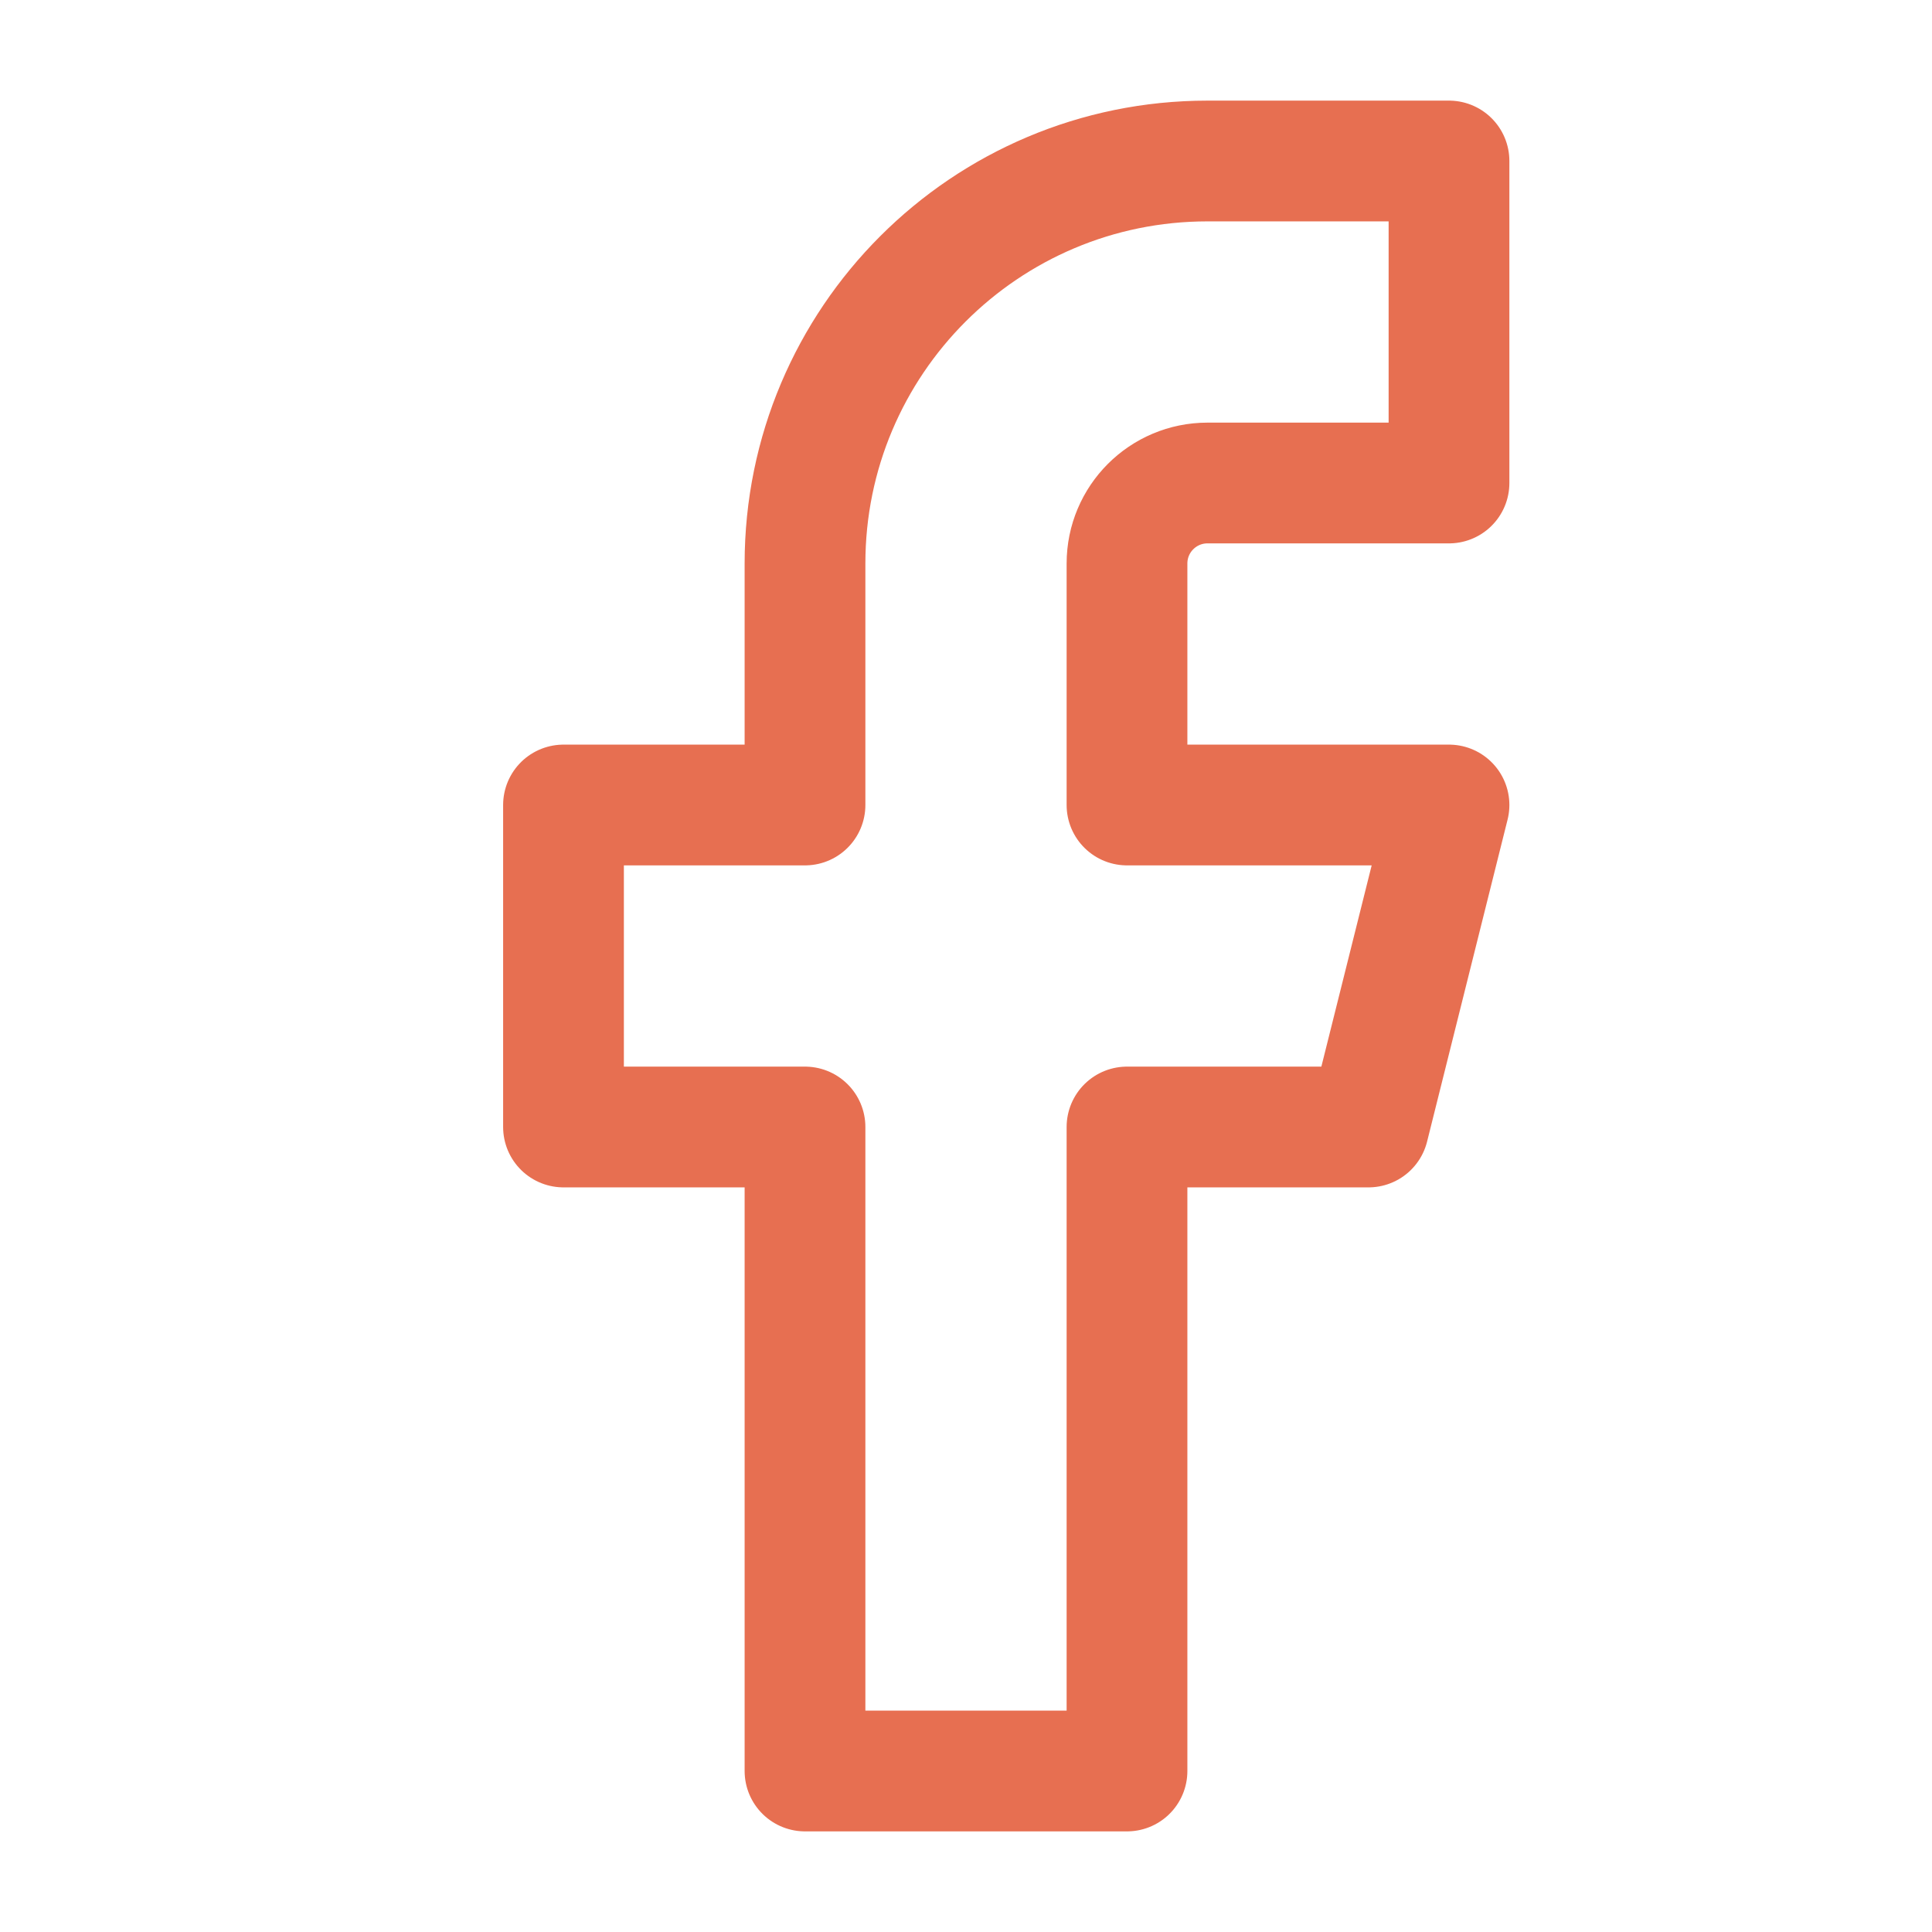
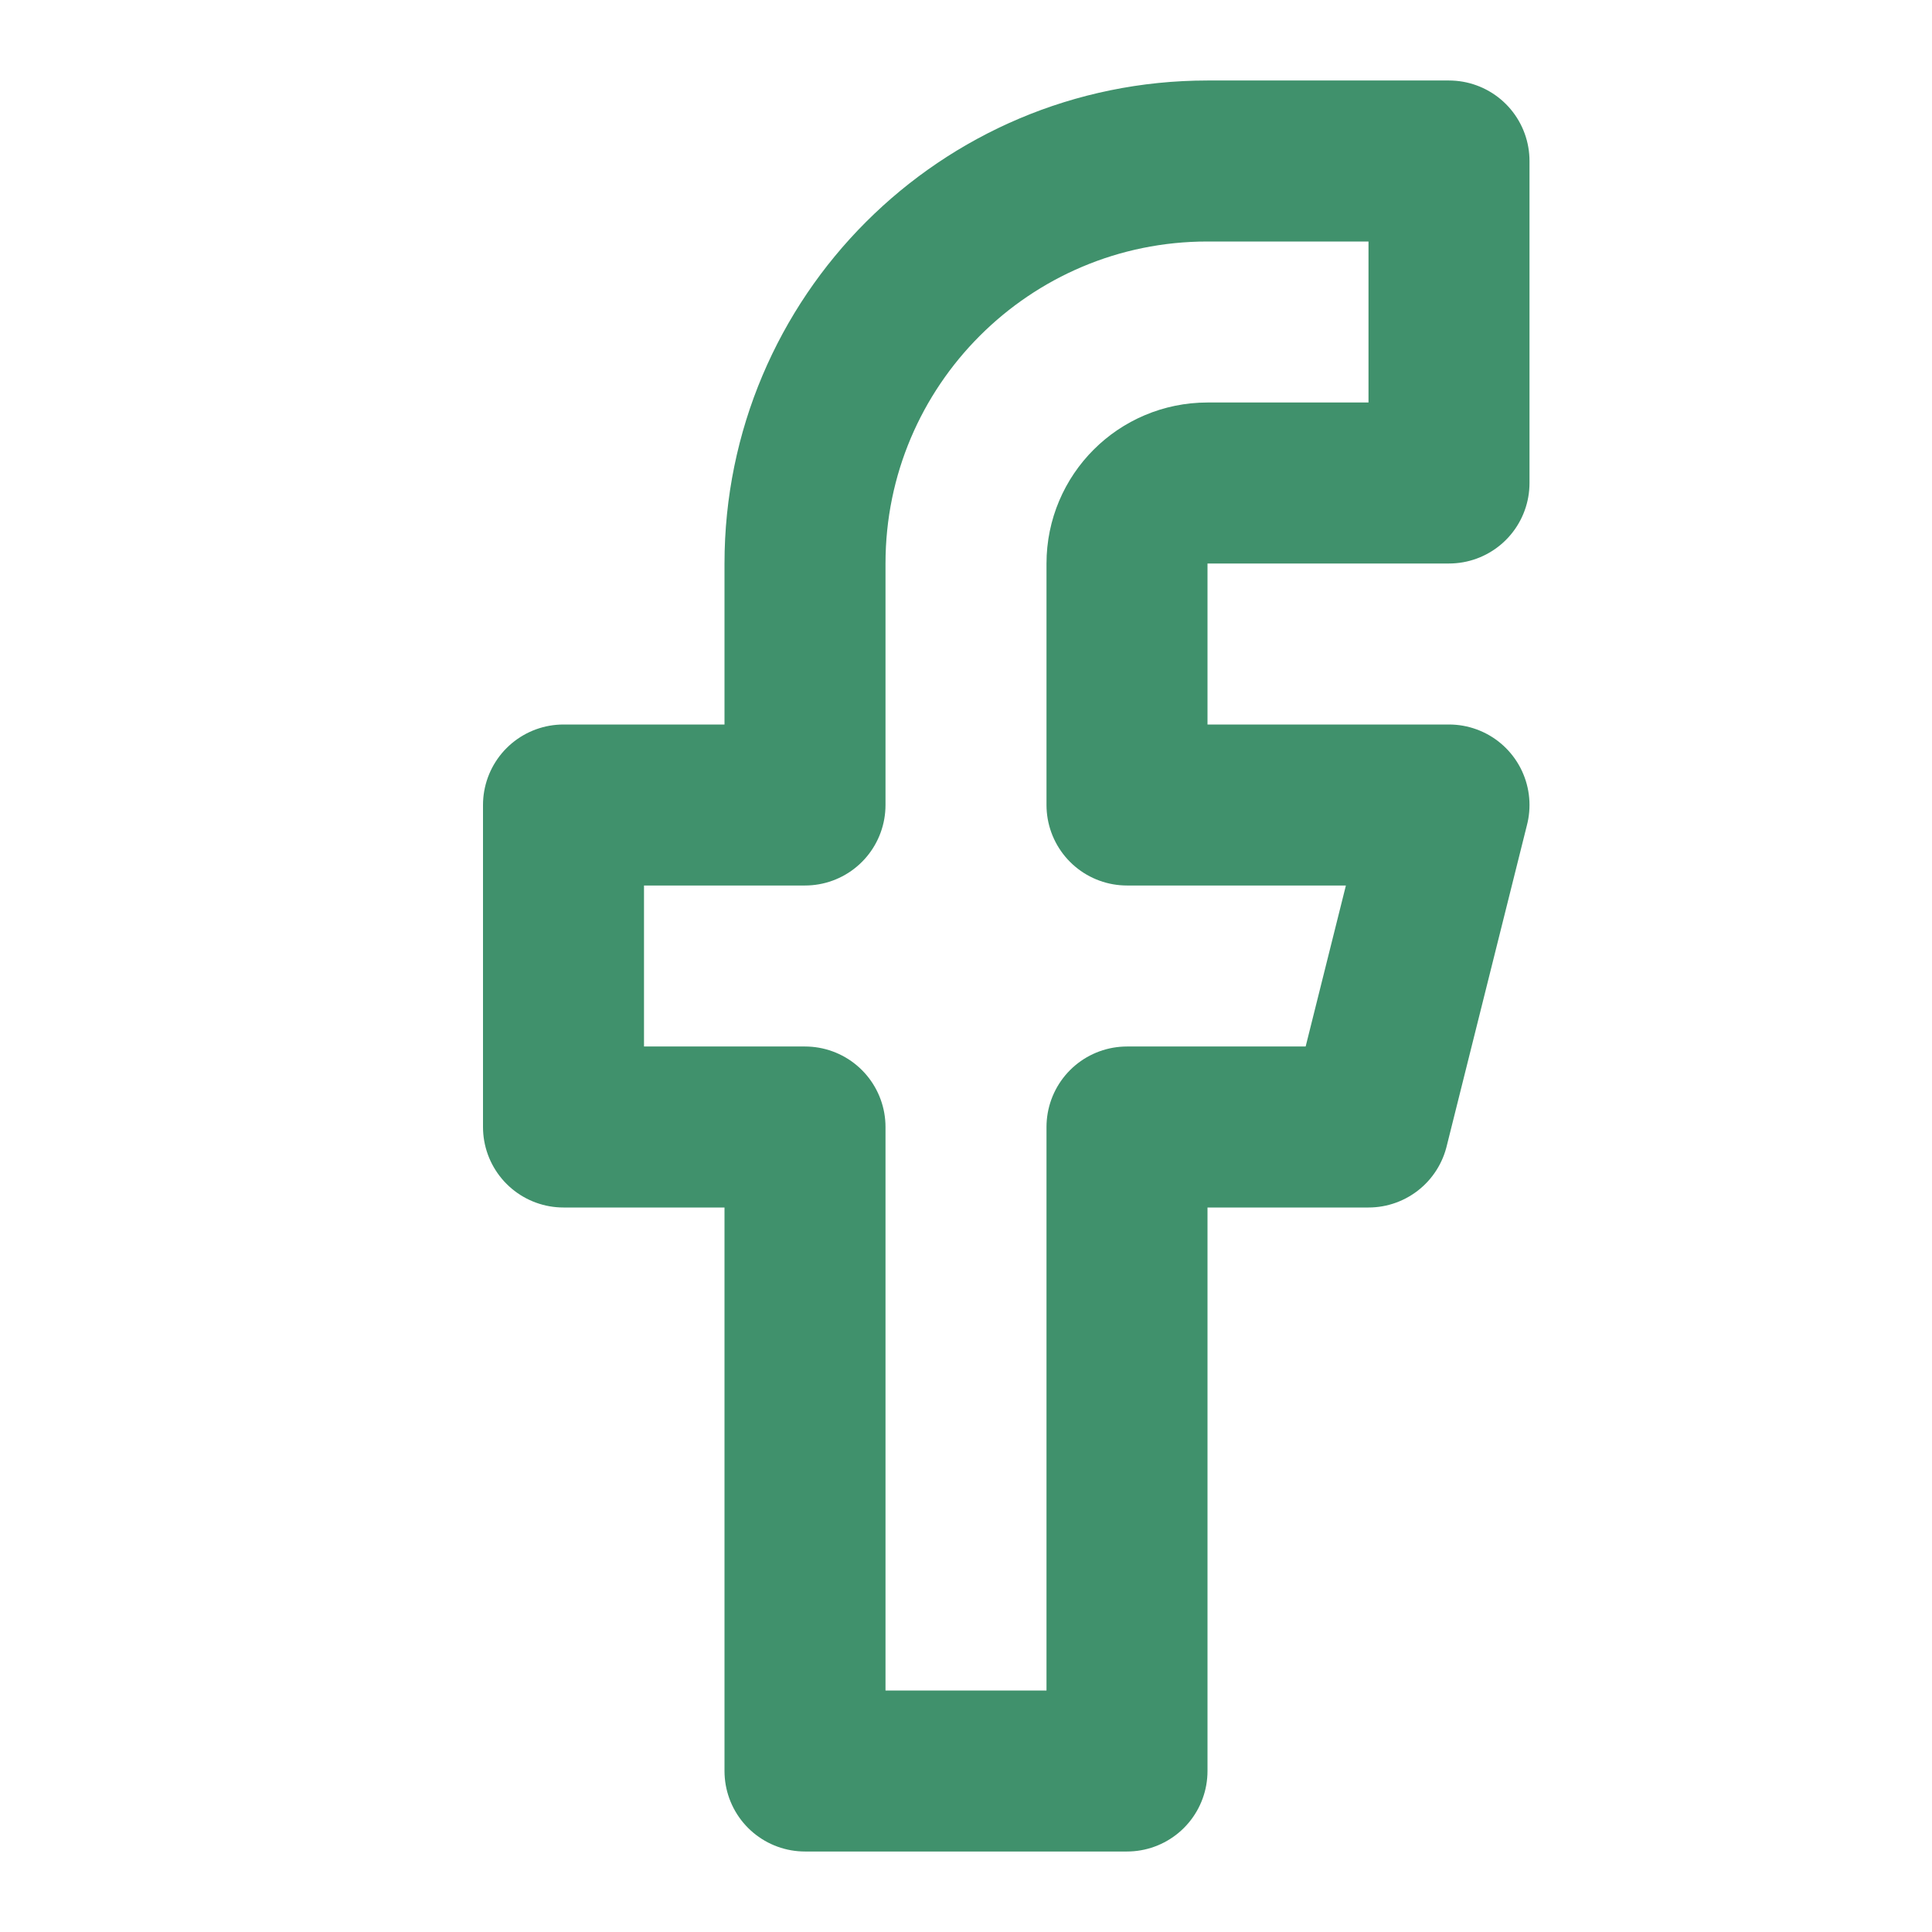
- <svg xmlns="http://www.w3.org/2000/svg" width="48" height="48" viewBox="0 0 24 24" fill="none" stroke="#e76f51" stroke-width="1.5" stroke-linecap="round" stroke-linejoin="round" class="feather feather-facebook">
+ <svg xmlns="http://www.w3.org/2000/svg" width="24" height="24" viewBox="0 0 24 24" fill="none" stroke="#40916c" stroke-width="2" stroke-linecap="round" stroke-linejoin="round" class="feather feather-facebook">
  <path d="M18 2h-3a5 5 0 0 0-5 5v3H7v4h3v8h4v-8h3l1-4h-4V7a1 1 0 0 1 1-1h3z" />
</svg>
